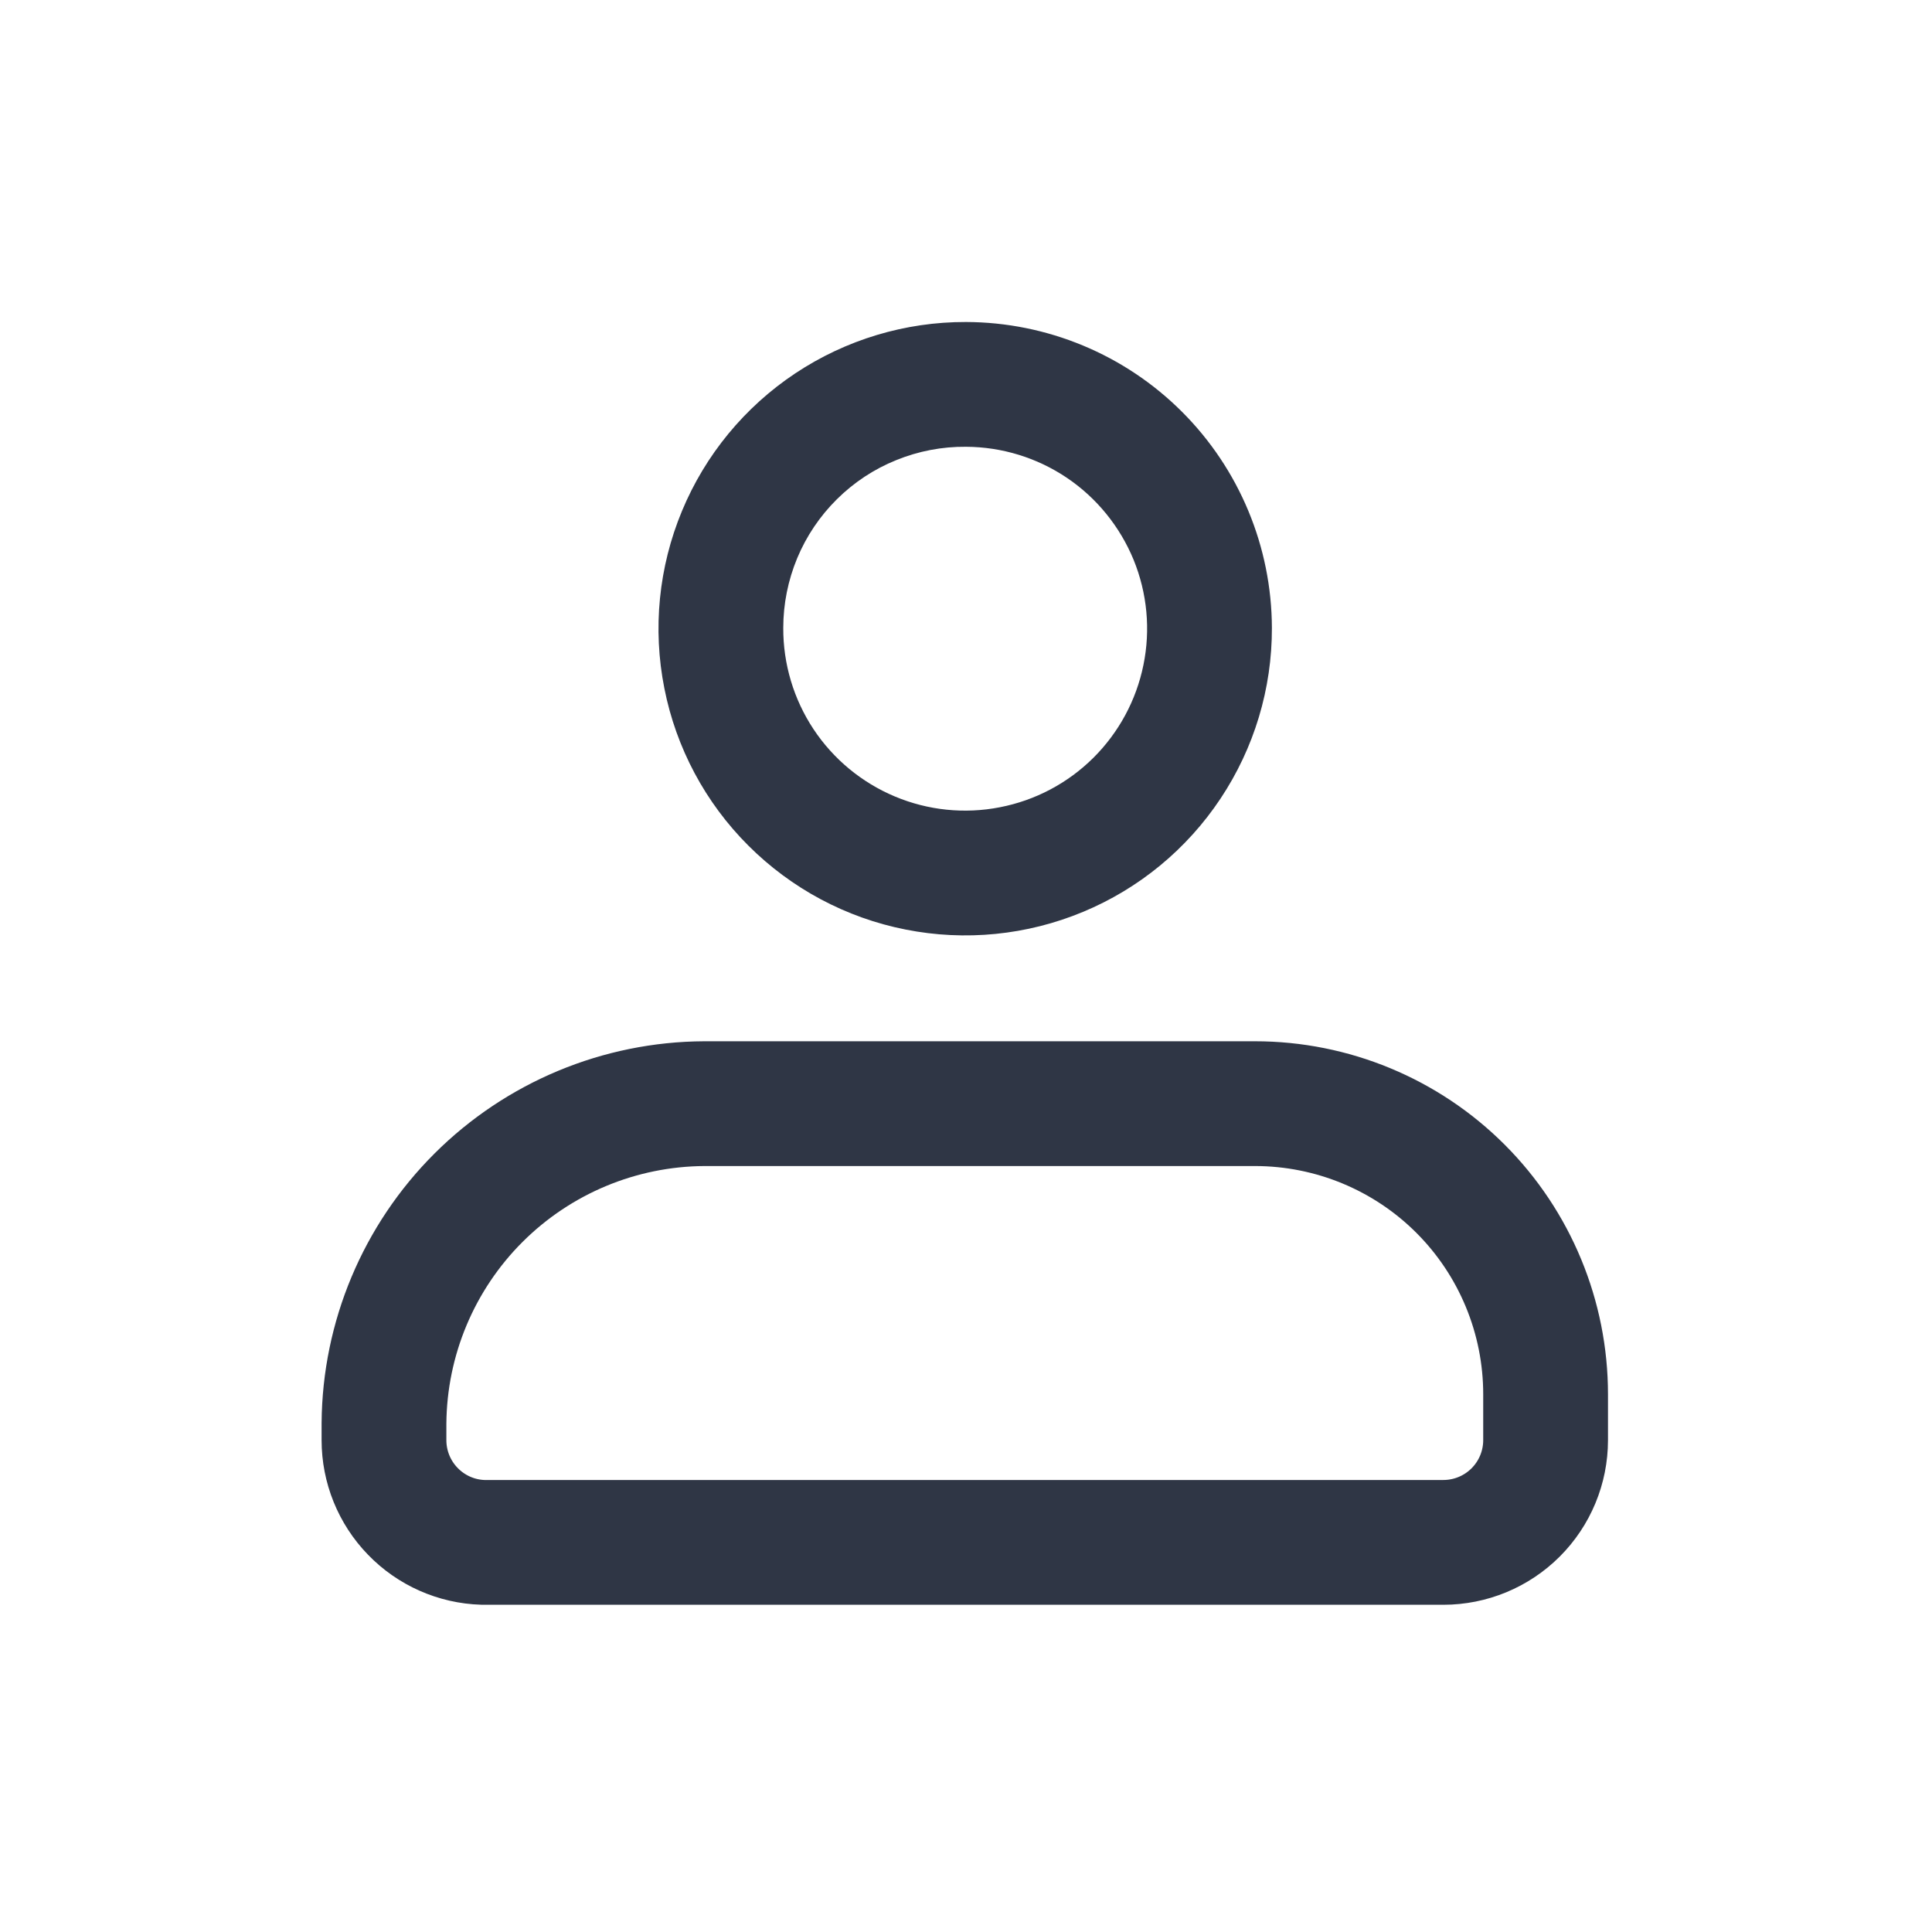
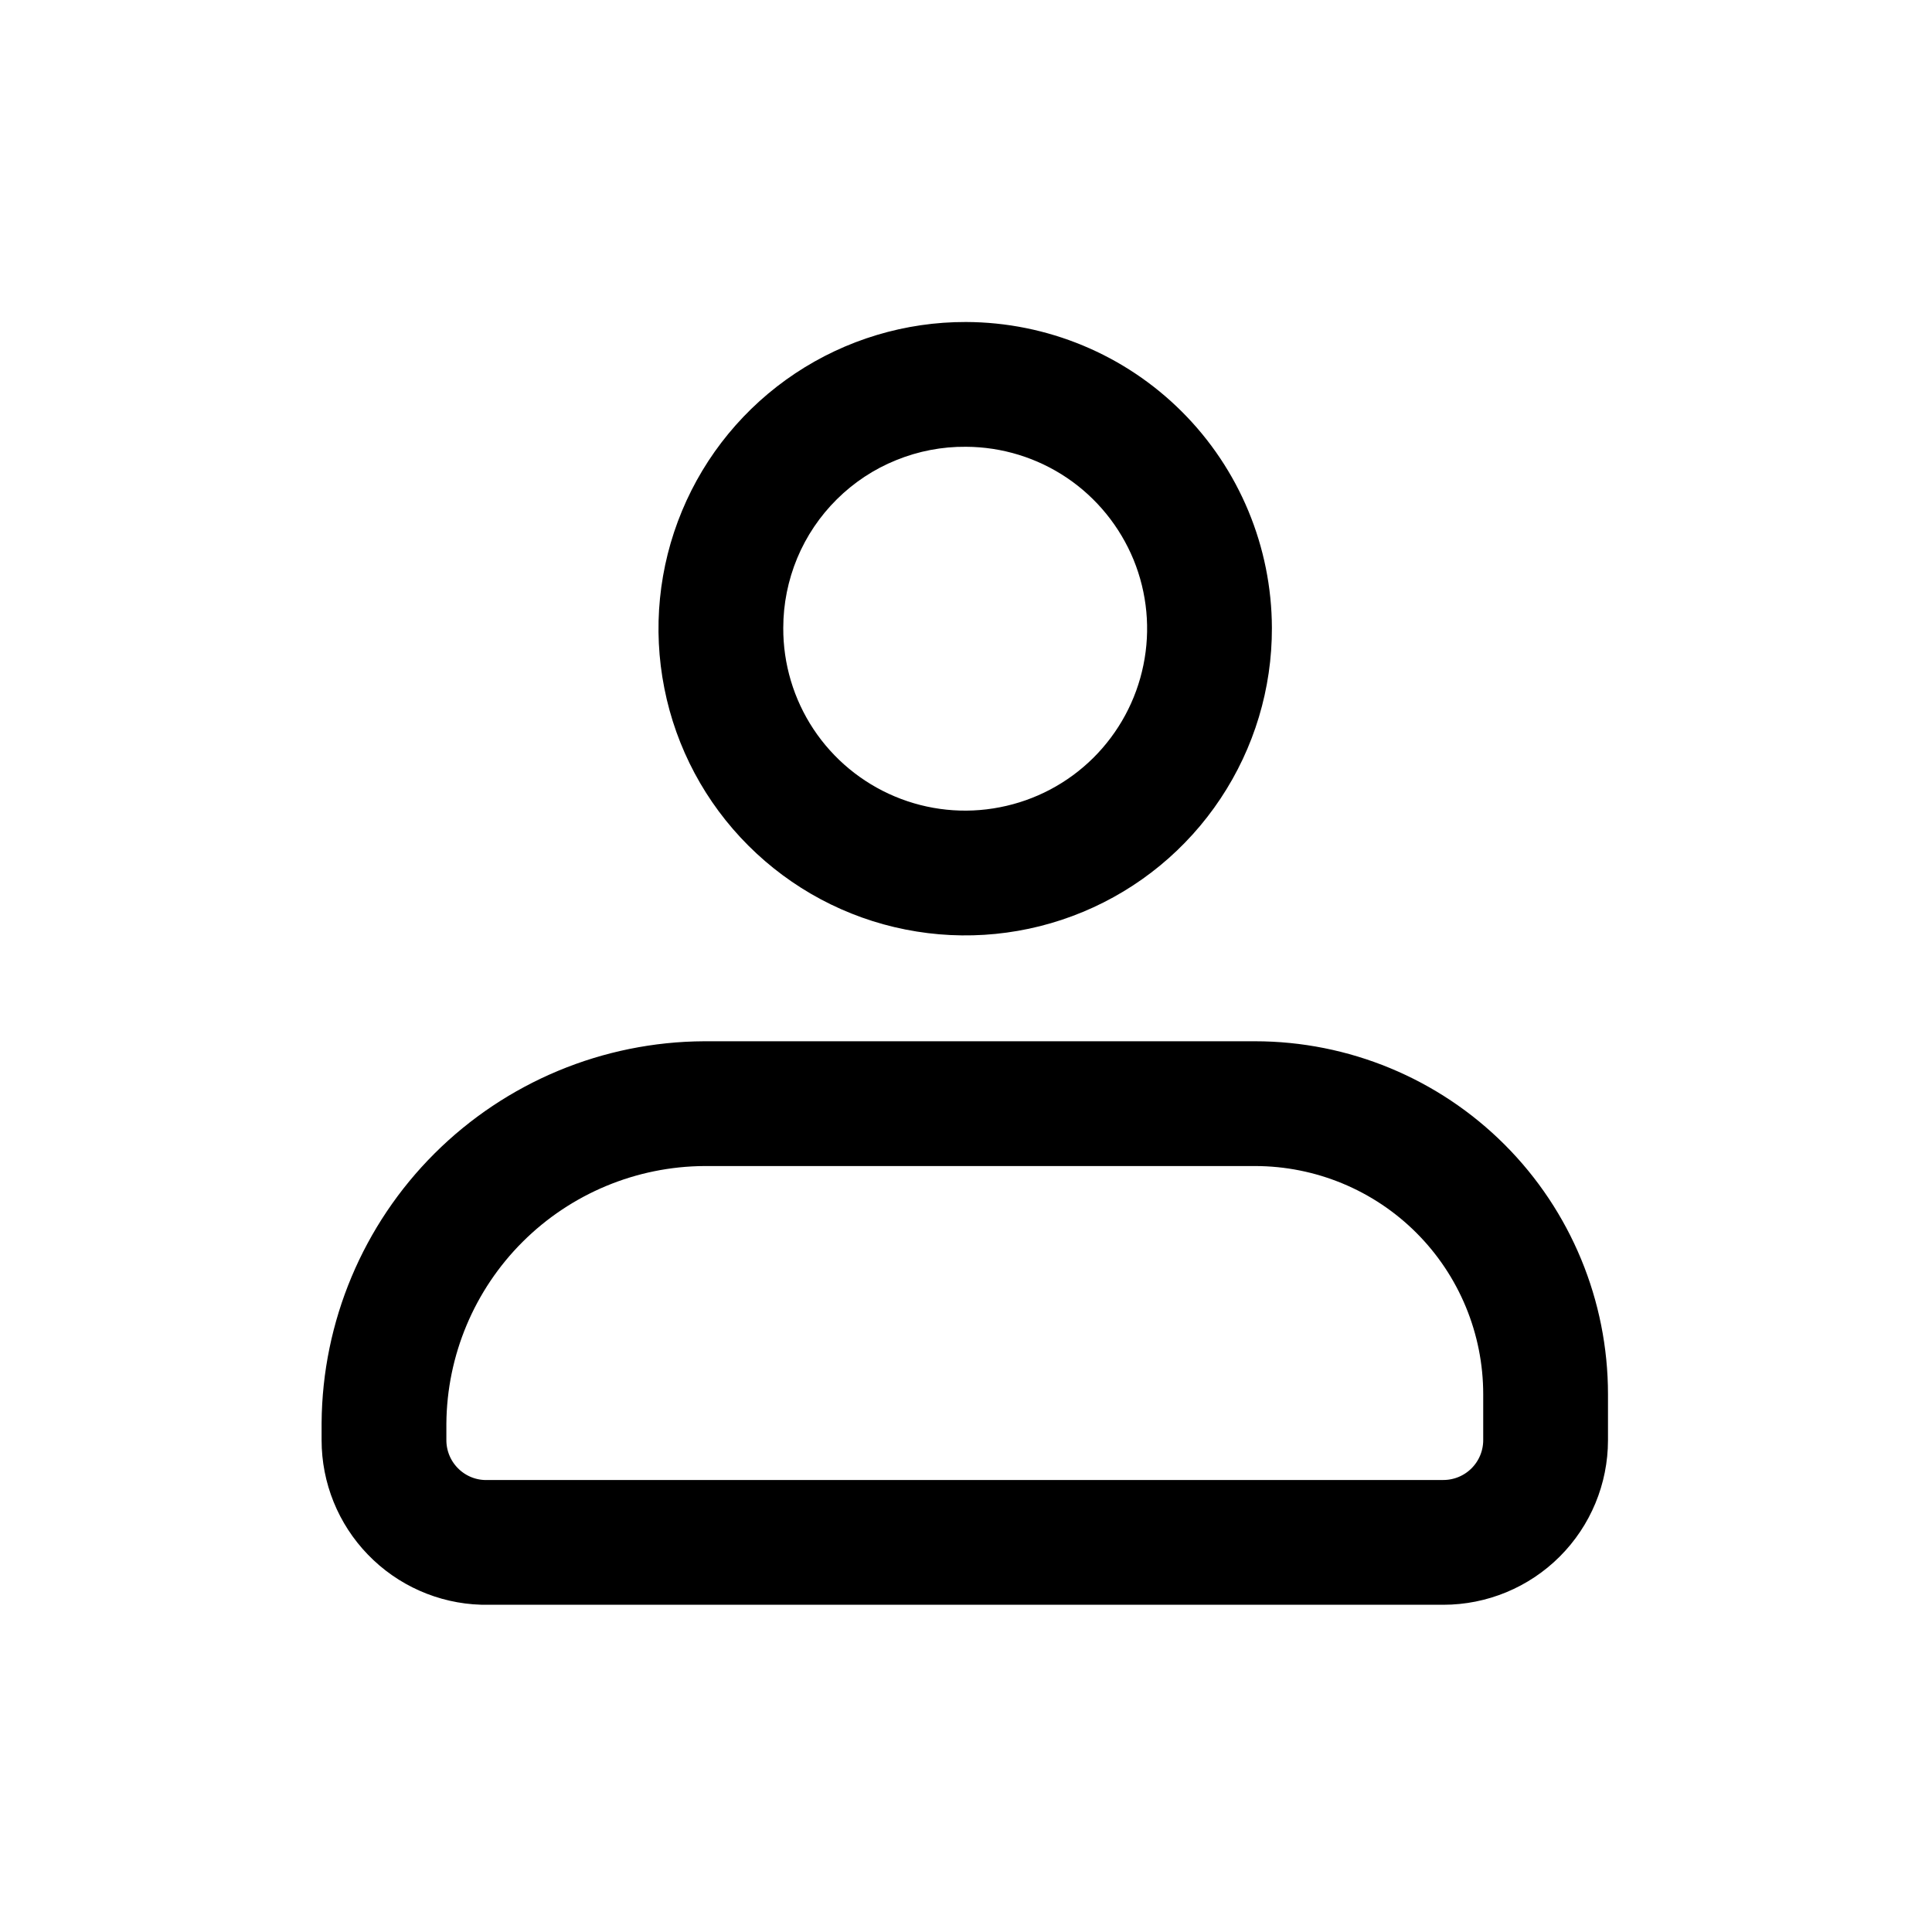
<svg xmlns="http://www.w3.org/2000/svg" width="24" height="24" viewBox="0 0 24 24" fill="none">
-   <path d="M12 5.55C12.447 5.552 12.883 5.686 13.254 5.936C13.624 6.186 13.912 6.541 14.082 6.954C14.251 7.368 14.294 7.823 14.204 8.261C14.115 8.699 13.898 9.1 13.581 9.415C13.263 9.73 12.86 9.943 12.421 10.028C11.982 10.114 11.528 10.067 11.116 9.894C10.704 9.721 10.352 9.43 10.105 9.057C9.859 8.685 9.728 8.247 9.73 7.8C9.73 7.503 9.789 7.209 9.903 6.934C10.017 6.66 10.185 6.411 10.396 6.202C10.607 5.993 10.857 5.827 11.133 5.716C11.408 5.604 11.703 5.547 12 5.55ZM12 4C11.245 3.998 10.508 4.22 9.879 4.638C9.251 5.056 8.761 5.651 8.472 6.347C8.182 7.044 8.106 7.811 8.253 8.551C8.399 9.291 8.762 9.971 9.296 10.504C9.829 11.037 10.509 11.401 11.249 11.547C11.989 11.694 12.756 11.618 13.453 11.328C14.149 11.039 14.744 10.549 15.162 9.92C15.58 9.292 15.802 8.554 15.8 7.8C15.797 6.793 15.396 5.828 14.684 5.116C13.972 4.404 13.007 4.003 12 4Z" fill="#2F3645" />
-   <path d="M8.75 13.71H15.59C16.547 13.71 17.466 14.09 18.143 14.767C18.82 15.444 19.2 16.363 19.2 17.32V17.89C19.2 18.227 19.066 18.55 18.828 18.788C18.59 19.026 18.267 19.16 17.93 19.16H6C5.67 19.15 5.357 19.011 5.128 18.774C4.898 18.537 4.77 18.22 4.77 17.89V17.68C4.778 16.628 5.2 15.621 5.945 14.878C6.69 14.135 7.698 13.715 8.75 13.71Z" stroke="#2F3645" stroke-width="1.55" stroke-miterlimit="10" />
+   <path d="M12 5.55C12.447 5.552 12.883 5.686 13.254 5.936C13.624 6.186 13.912 6.541 14.082 6.954C14.251 7.368 14.294 7.823 14.204 8.261C14.115 8.699 13.898 9.1 13.581 9.415C13.263 9.73 12.86 9.943 12.421 10.028C11.982 10.114 11.528 10.067 11.116 9.894C10.704 9.721 10.352 9.43 10.105 9.057C9.859 8.685 9.728 8.247 9.73 7.8C9.73 7.503 9.789 7.209 9.903 6.934C10.017 6.66 10.185 6.411 10.396 6.202C10.607 5.993 10.857 5.827 11.133 5.716C11.408 5.604 11.703 5.547 12 5.55ZM12 4C11.245 3.998 10.508 4.22 9.879 4.638C9.251 5.056 8.761 5.651 8.472 6.347C8.182 7.044 8.106 7.811 8.253 8.551C8.399 9.291 8.762 9.971 9.296 10.504C9.829 11.037 10.509 11.401 11.249 11.547C11.989 11.694 12.756 11.618 13.453 11.328C14.149 11.039 14.744 10.549 15.162 9.92C15.58 9.292 15.802 8.554 15.8 7.8C15.797 6.793 15.396 5.828 14.684 5.116C13.972 4.404 13.007 4.003 12 4Z" fill="currentColor" />
+   <path d="M8.75 13.71H15.59C16.547 13.71 17.466 14.09 18.143 14.767C18.82 15.444 19.2 16.363 19.2 17.32V17.89C19.2 18.227 19.066 18.55 18.828 18.788C18.59 19.026 18.267 19.16 17.93 19.16H6C5.67 19.15 5.357 19.011 5.128 18.774C4.898 18.537 4.77 18.22 4.77 17.89V17.68C4.778 16.628 5.2 15.621 5.945 14.878C6.69 14.135 7.698 13.715 8.75 13.71Z" stroke="currentColor" stroke-width="1.55" stroke-miterlimit="10" />
</svg>
